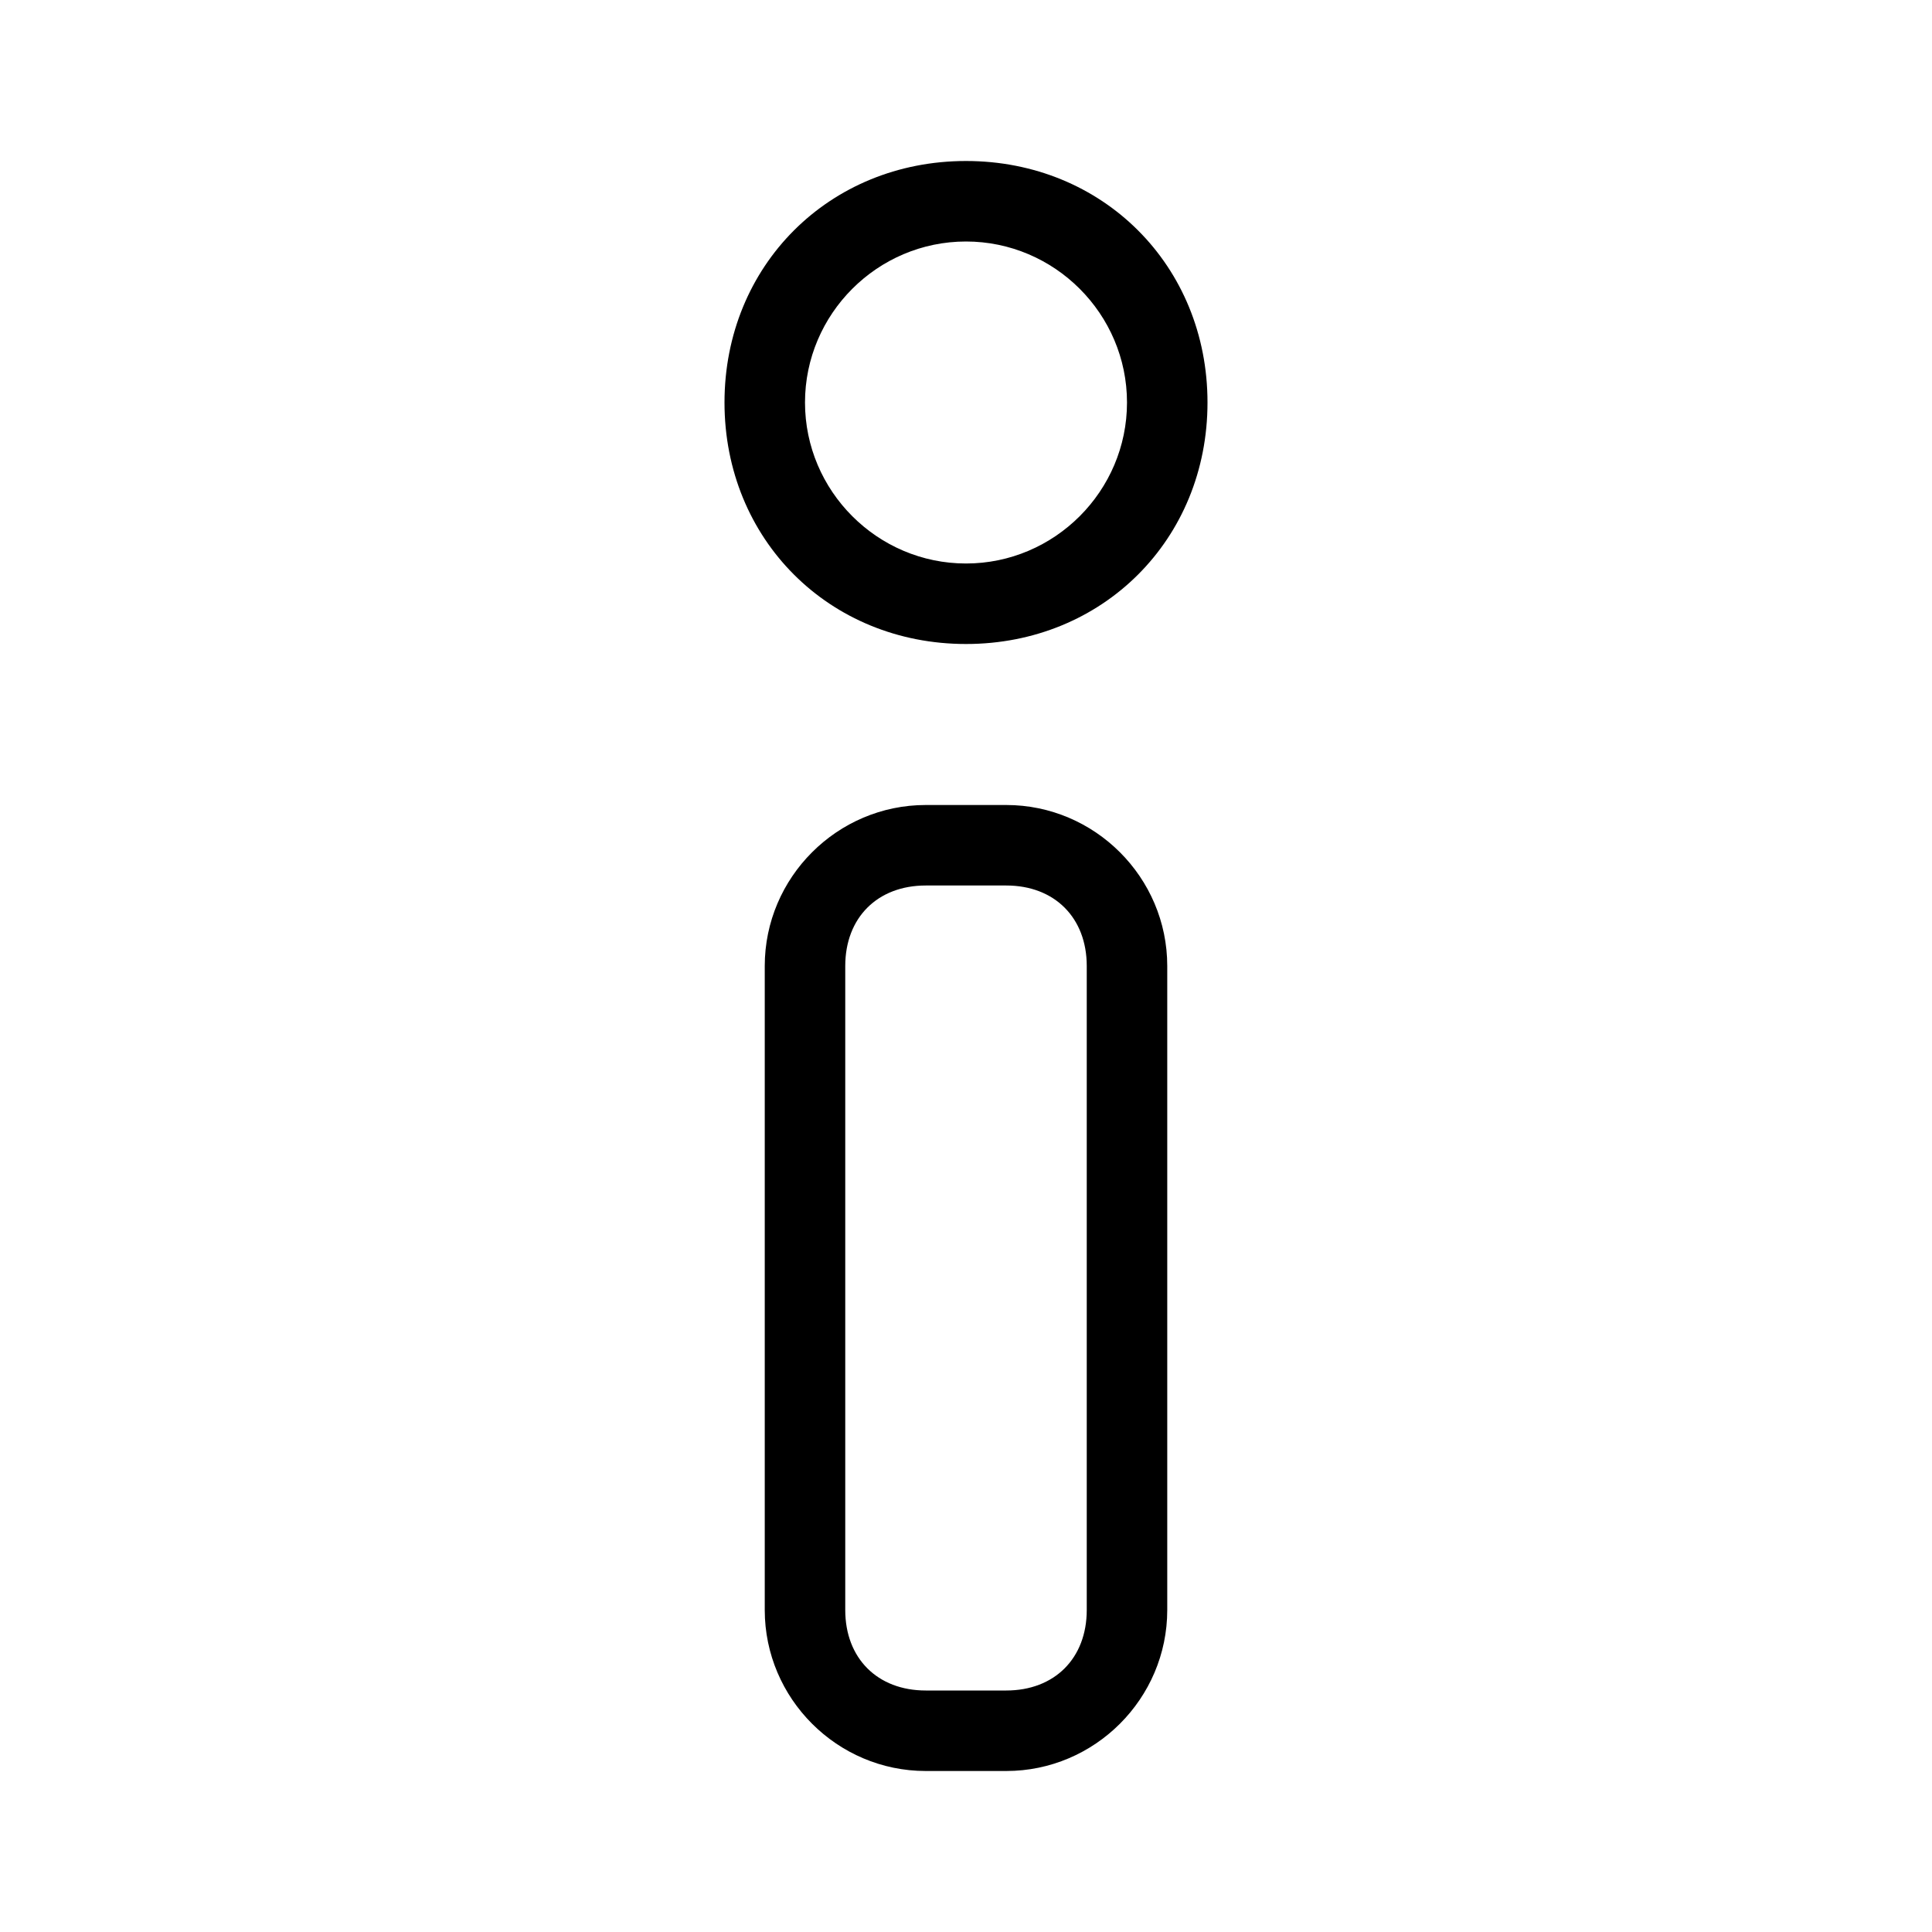
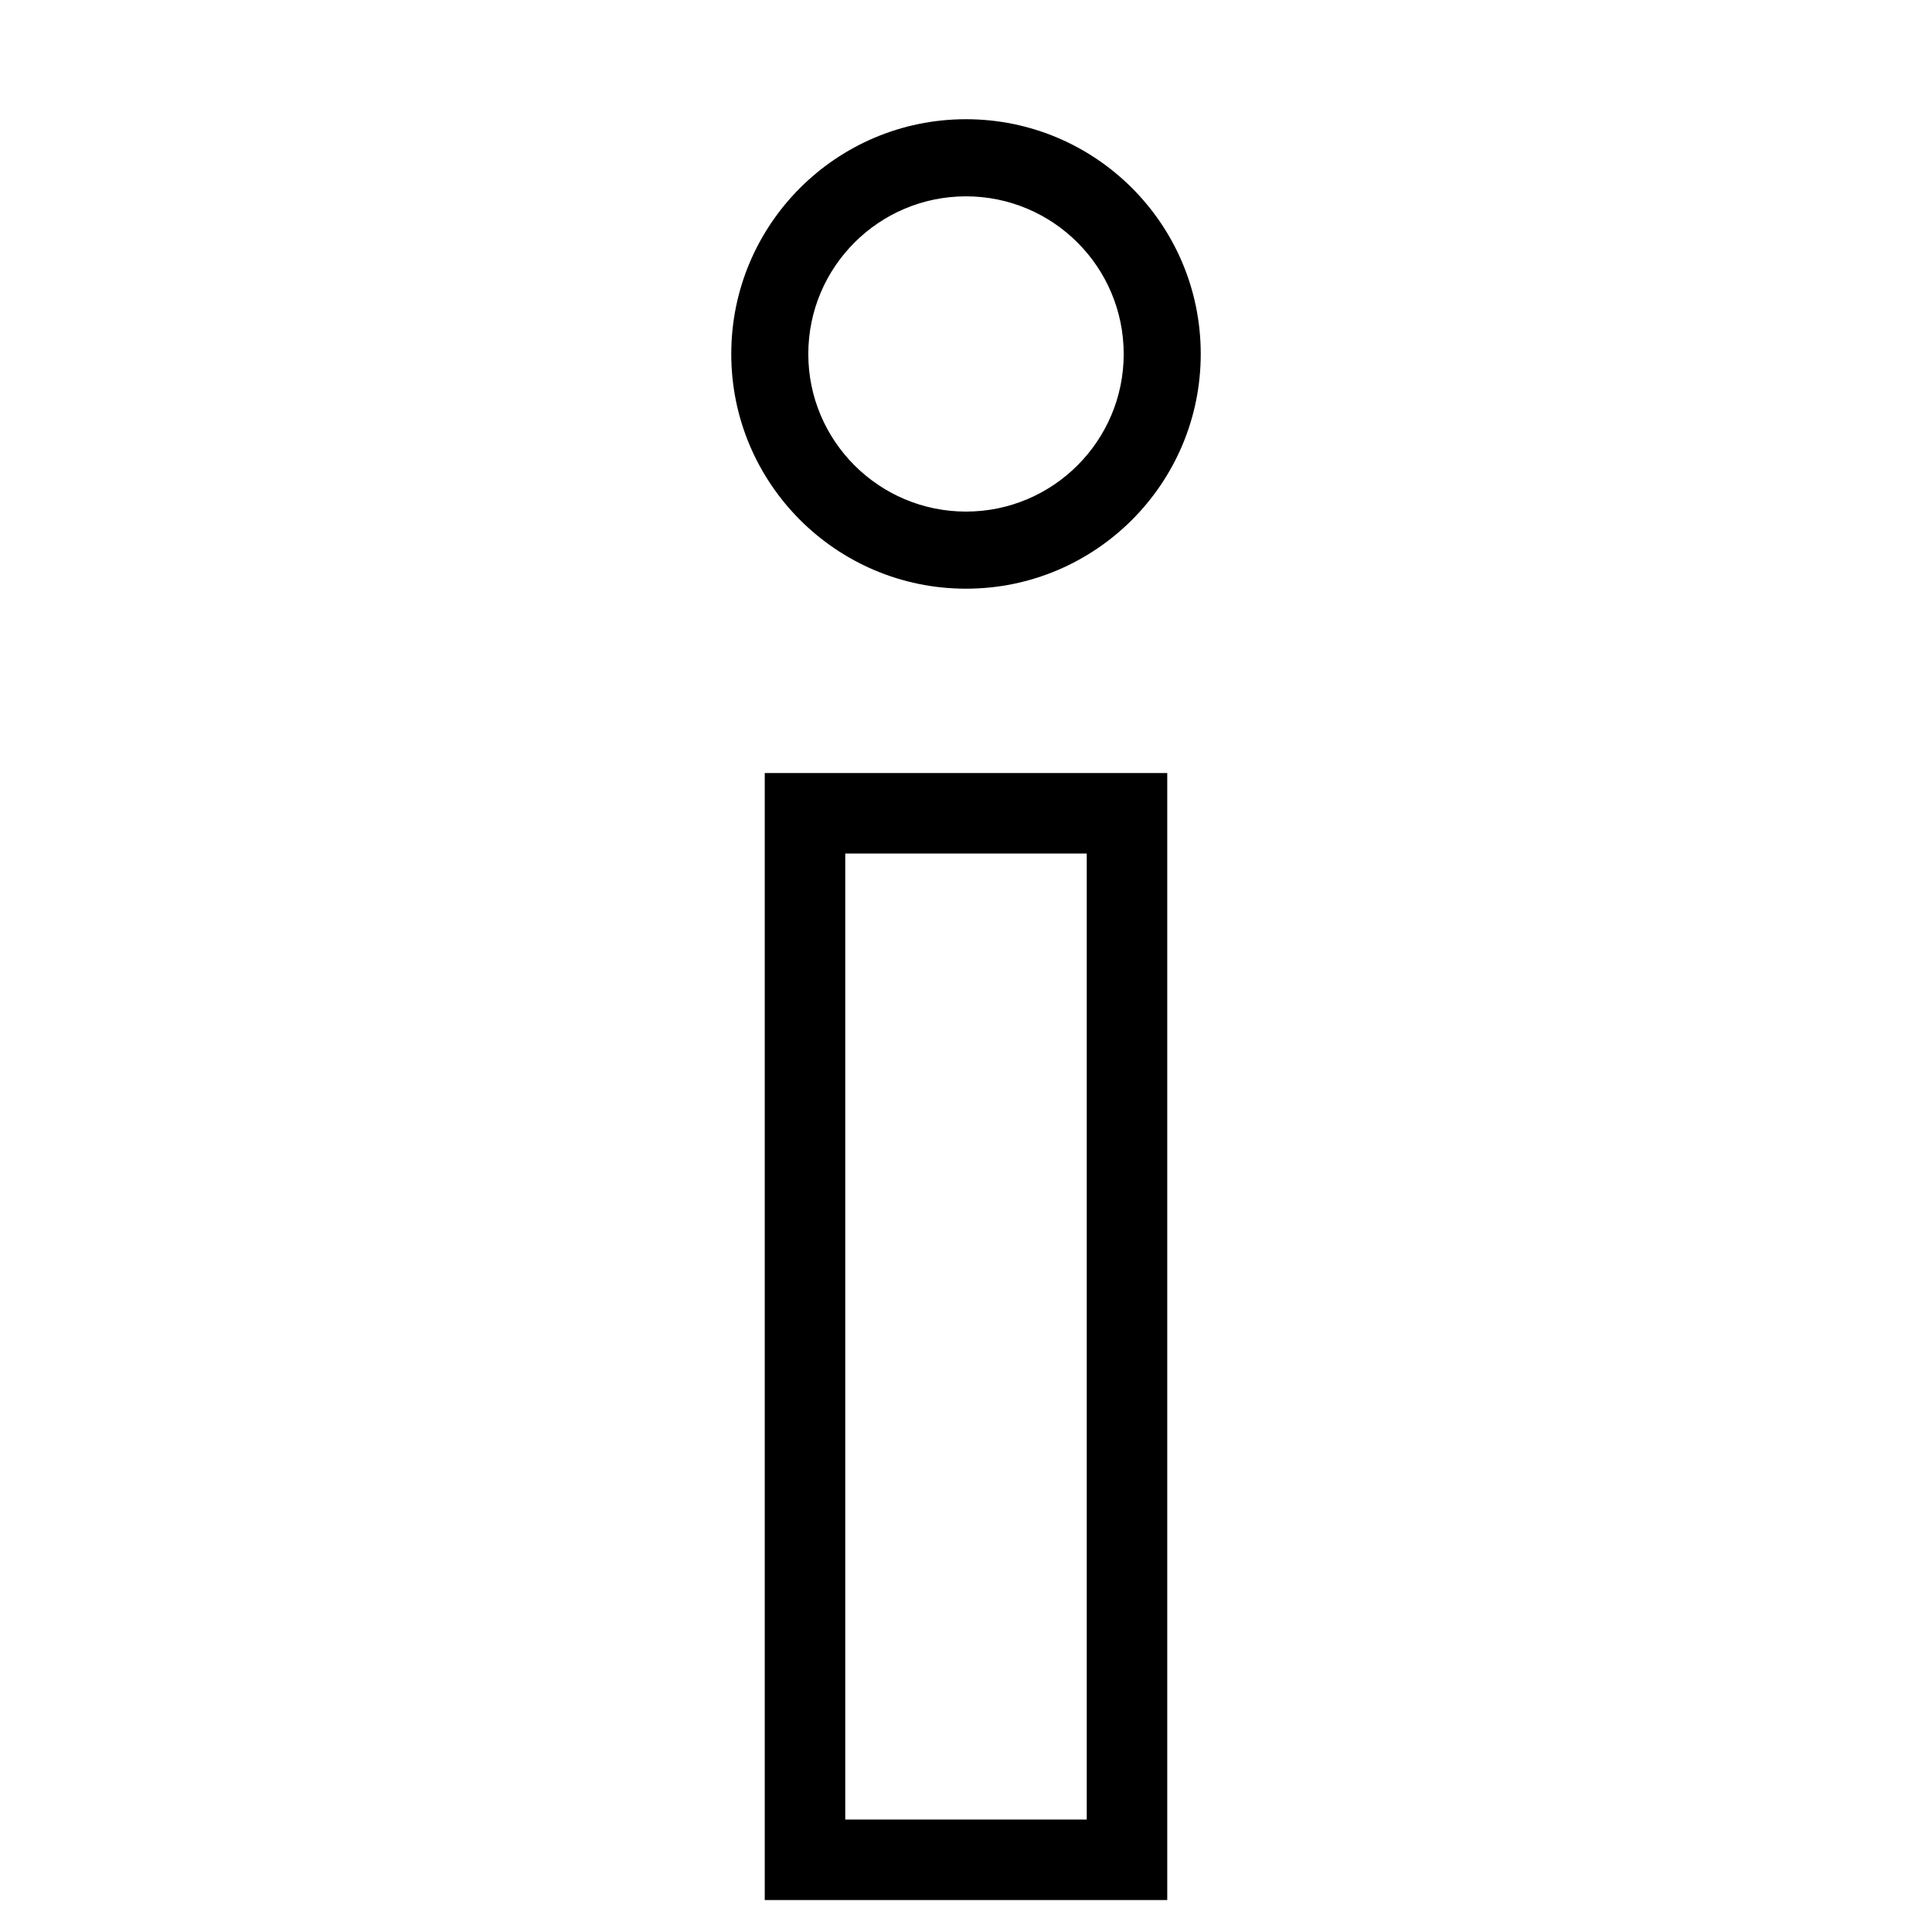
- <svg xmlns="http://www.w3.org/2000/svg" version="1.1" id="Layer_1" x="0px" y="0px" viewBox="0 0 24 24" style="enable-background:new 0 0 24 24;" xml:space="preserve">
-   <style type="text/css">
- 	.st0{fill:none;}
- 	.st1{fill:#000000;}
- </style>
-   <rect id="XMLID_424_" class="st0" width="24" height="24" />
-   <path id="XMLID_389_" class="st1" d="M12,8c-1.7,0-3-1.3-3-3s1.3-3,3-3s3,1.3,3,3S13.7,8,12,8z M12,3c-1.1,0-2,0.9-2,2s0.9,2,2,2  s2-0.9,2-2S13.1,3,12,3z" />
-   <path id="XMLID_394_" class="st1" d="M13.5,20c0,0.6-0.4,1-1,1h-1c-0.6,0-1-0.4-1-1v-8c0-0.6,0.4-1,1-1h1c0.6,0,1,0.4,1,1V20z   M14.5,20v-8c0-1.1-0.9-2-2-2h-1c-1.1,0-2,0.9-2,2v8c0,1.1,0.9,2,2,2h1C13.6,22,14.5,21.1,14.5,20z" />
+ <svg xmlns="http://www.w3.org/2000/svg" width="24px" height="24px" viewBox="0 0 24 24" version="1.1">
+   <g id="Topic-Icons/20_a" stroke="none" stroke-width="1" fill="none" fill-rule="evenodd">
+     <path d="M12,1.481 C10.391,1.481 9.084,2.786 9.084,4.397 C9.084,6.007 10.391,7.313 12,7.313 C13.609,7.313 14.916,6.007 14.916,4.397 C14.916,2.786 13.609,1.481 12,1.481 M12,2.439 C13.081,2.439 13.959,3.316 13.959,4.398 C13.959,5.477 13.081,6.355 12,6.355 C10.919,6.355 10.041,5.477 10.041,4.398 C10.041,3.316 10.919,2.439 12,2.439" id="Fill-1" fill="#000000" />
+     <rect id="Rectangle" stroke="#000000" x="10" y="10.103" width="4" height="13" />
+   </g>
</svg>
